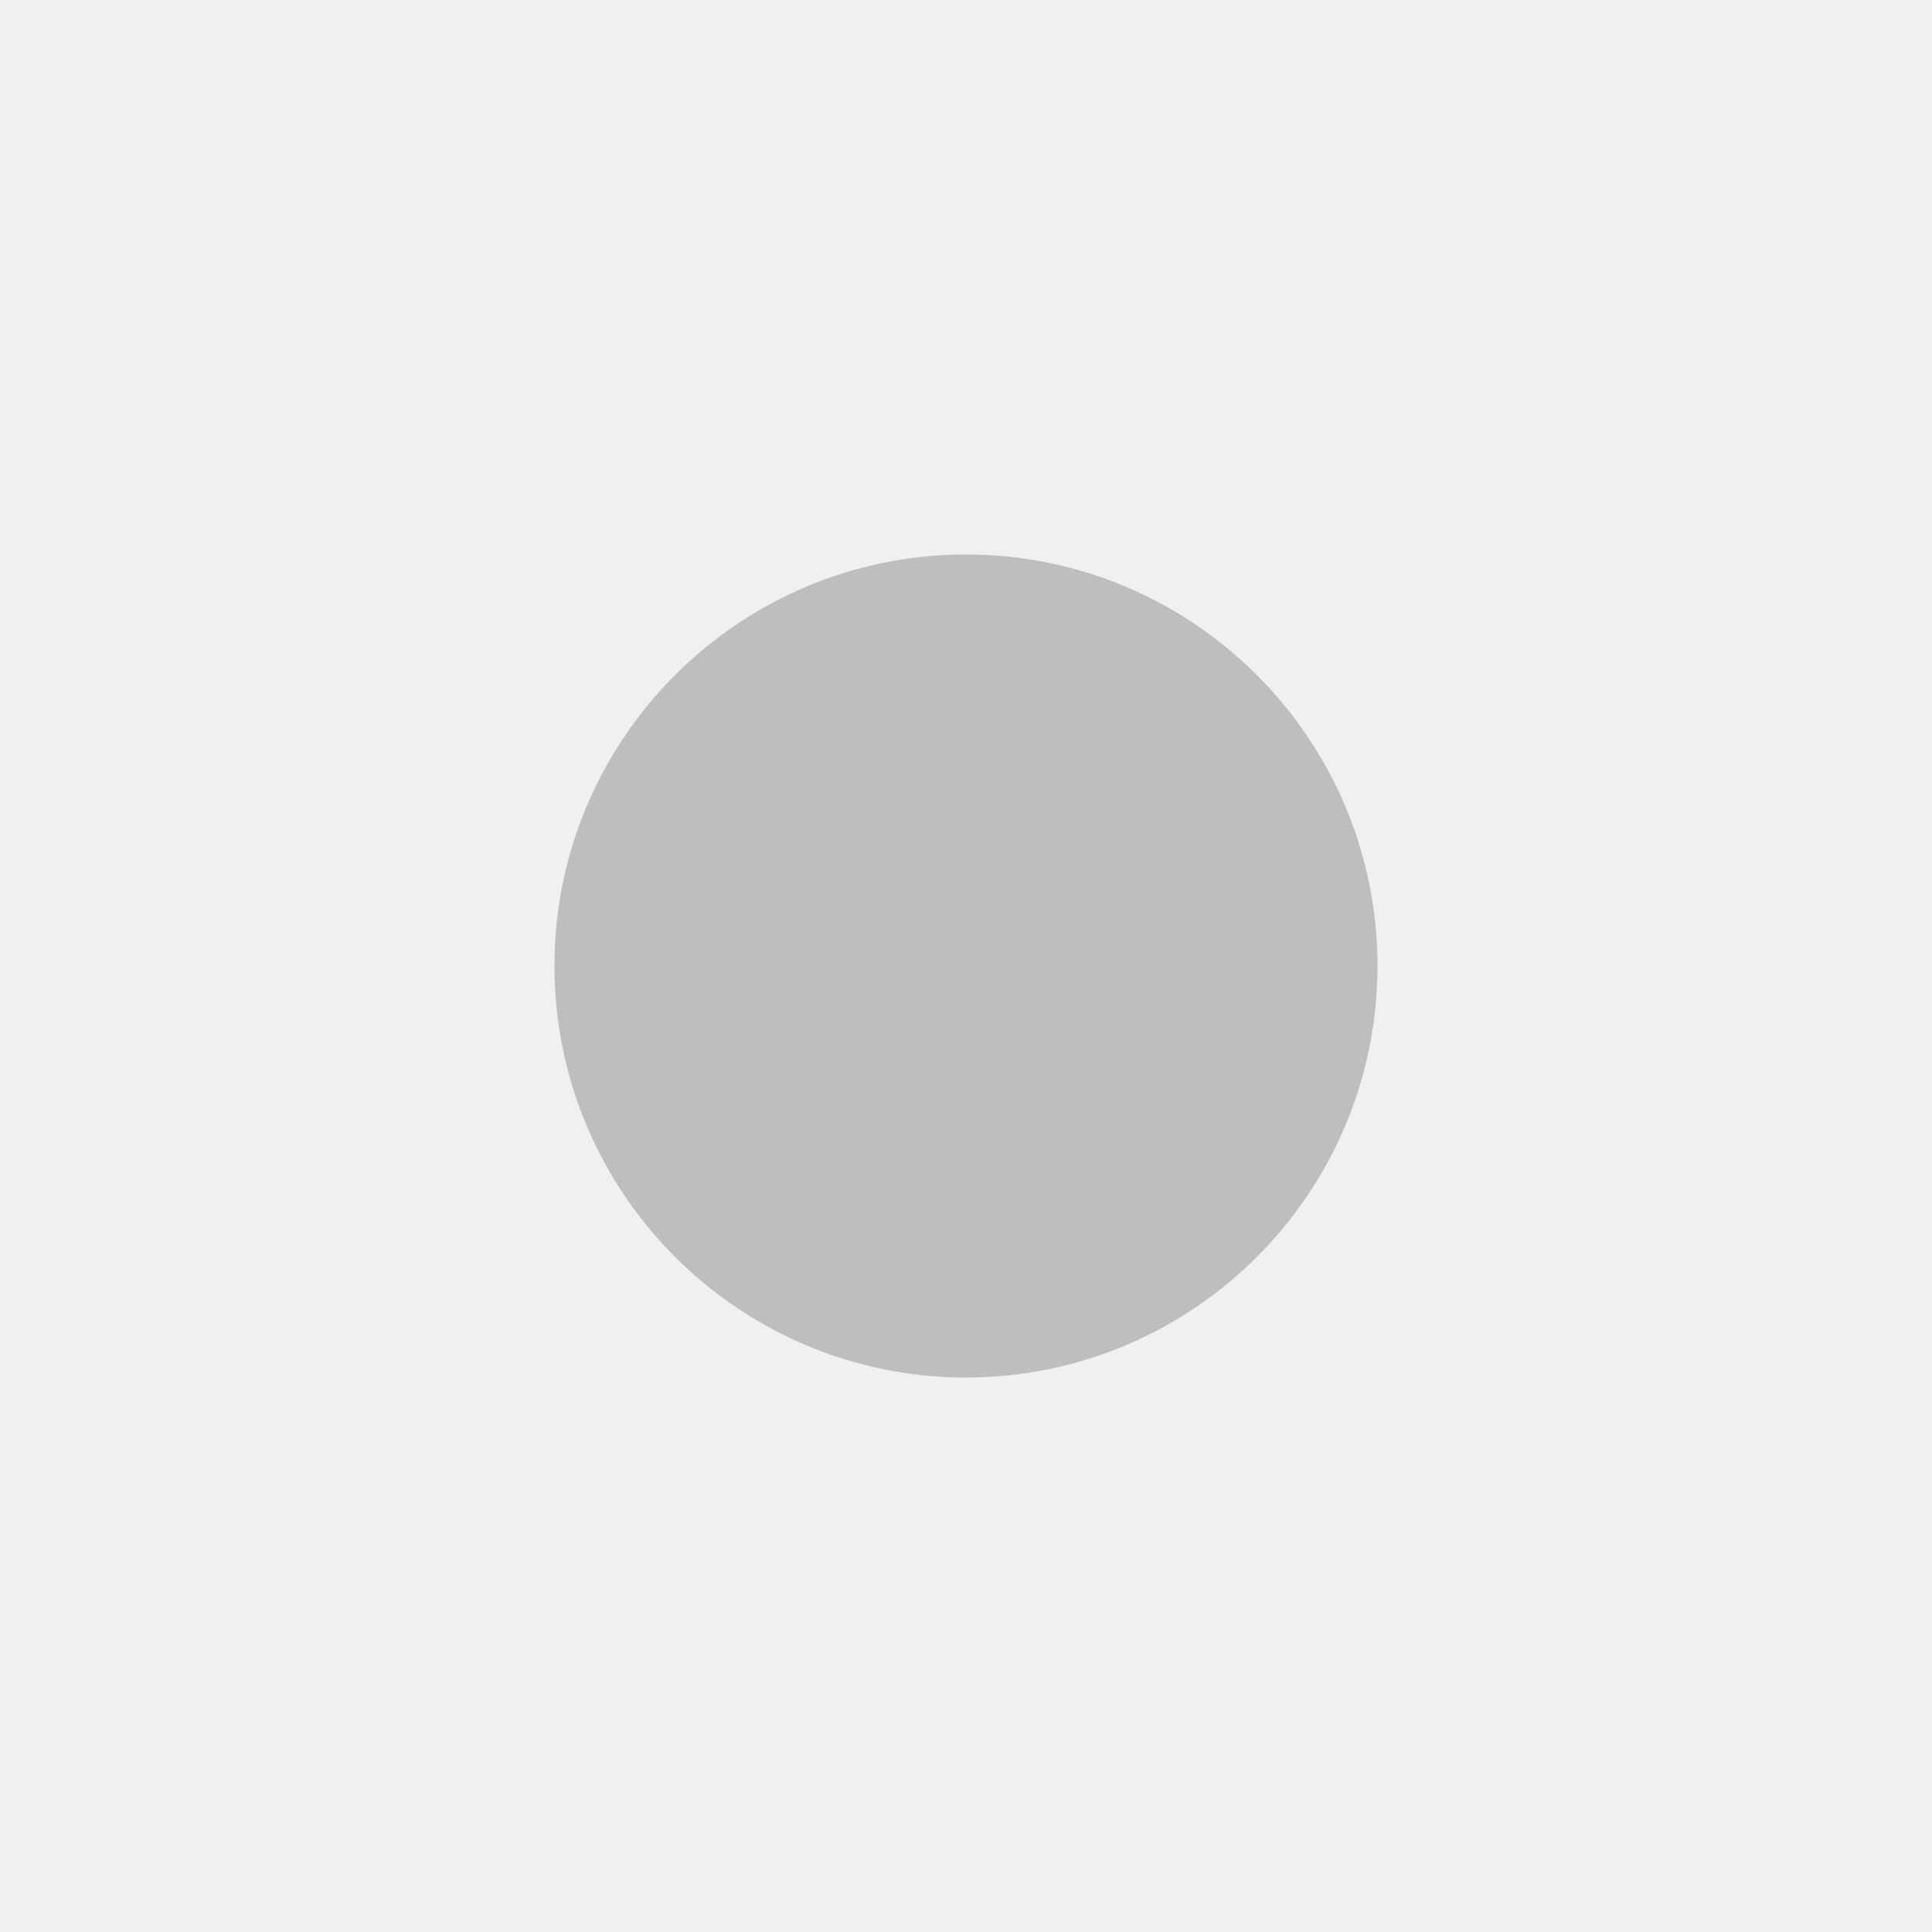
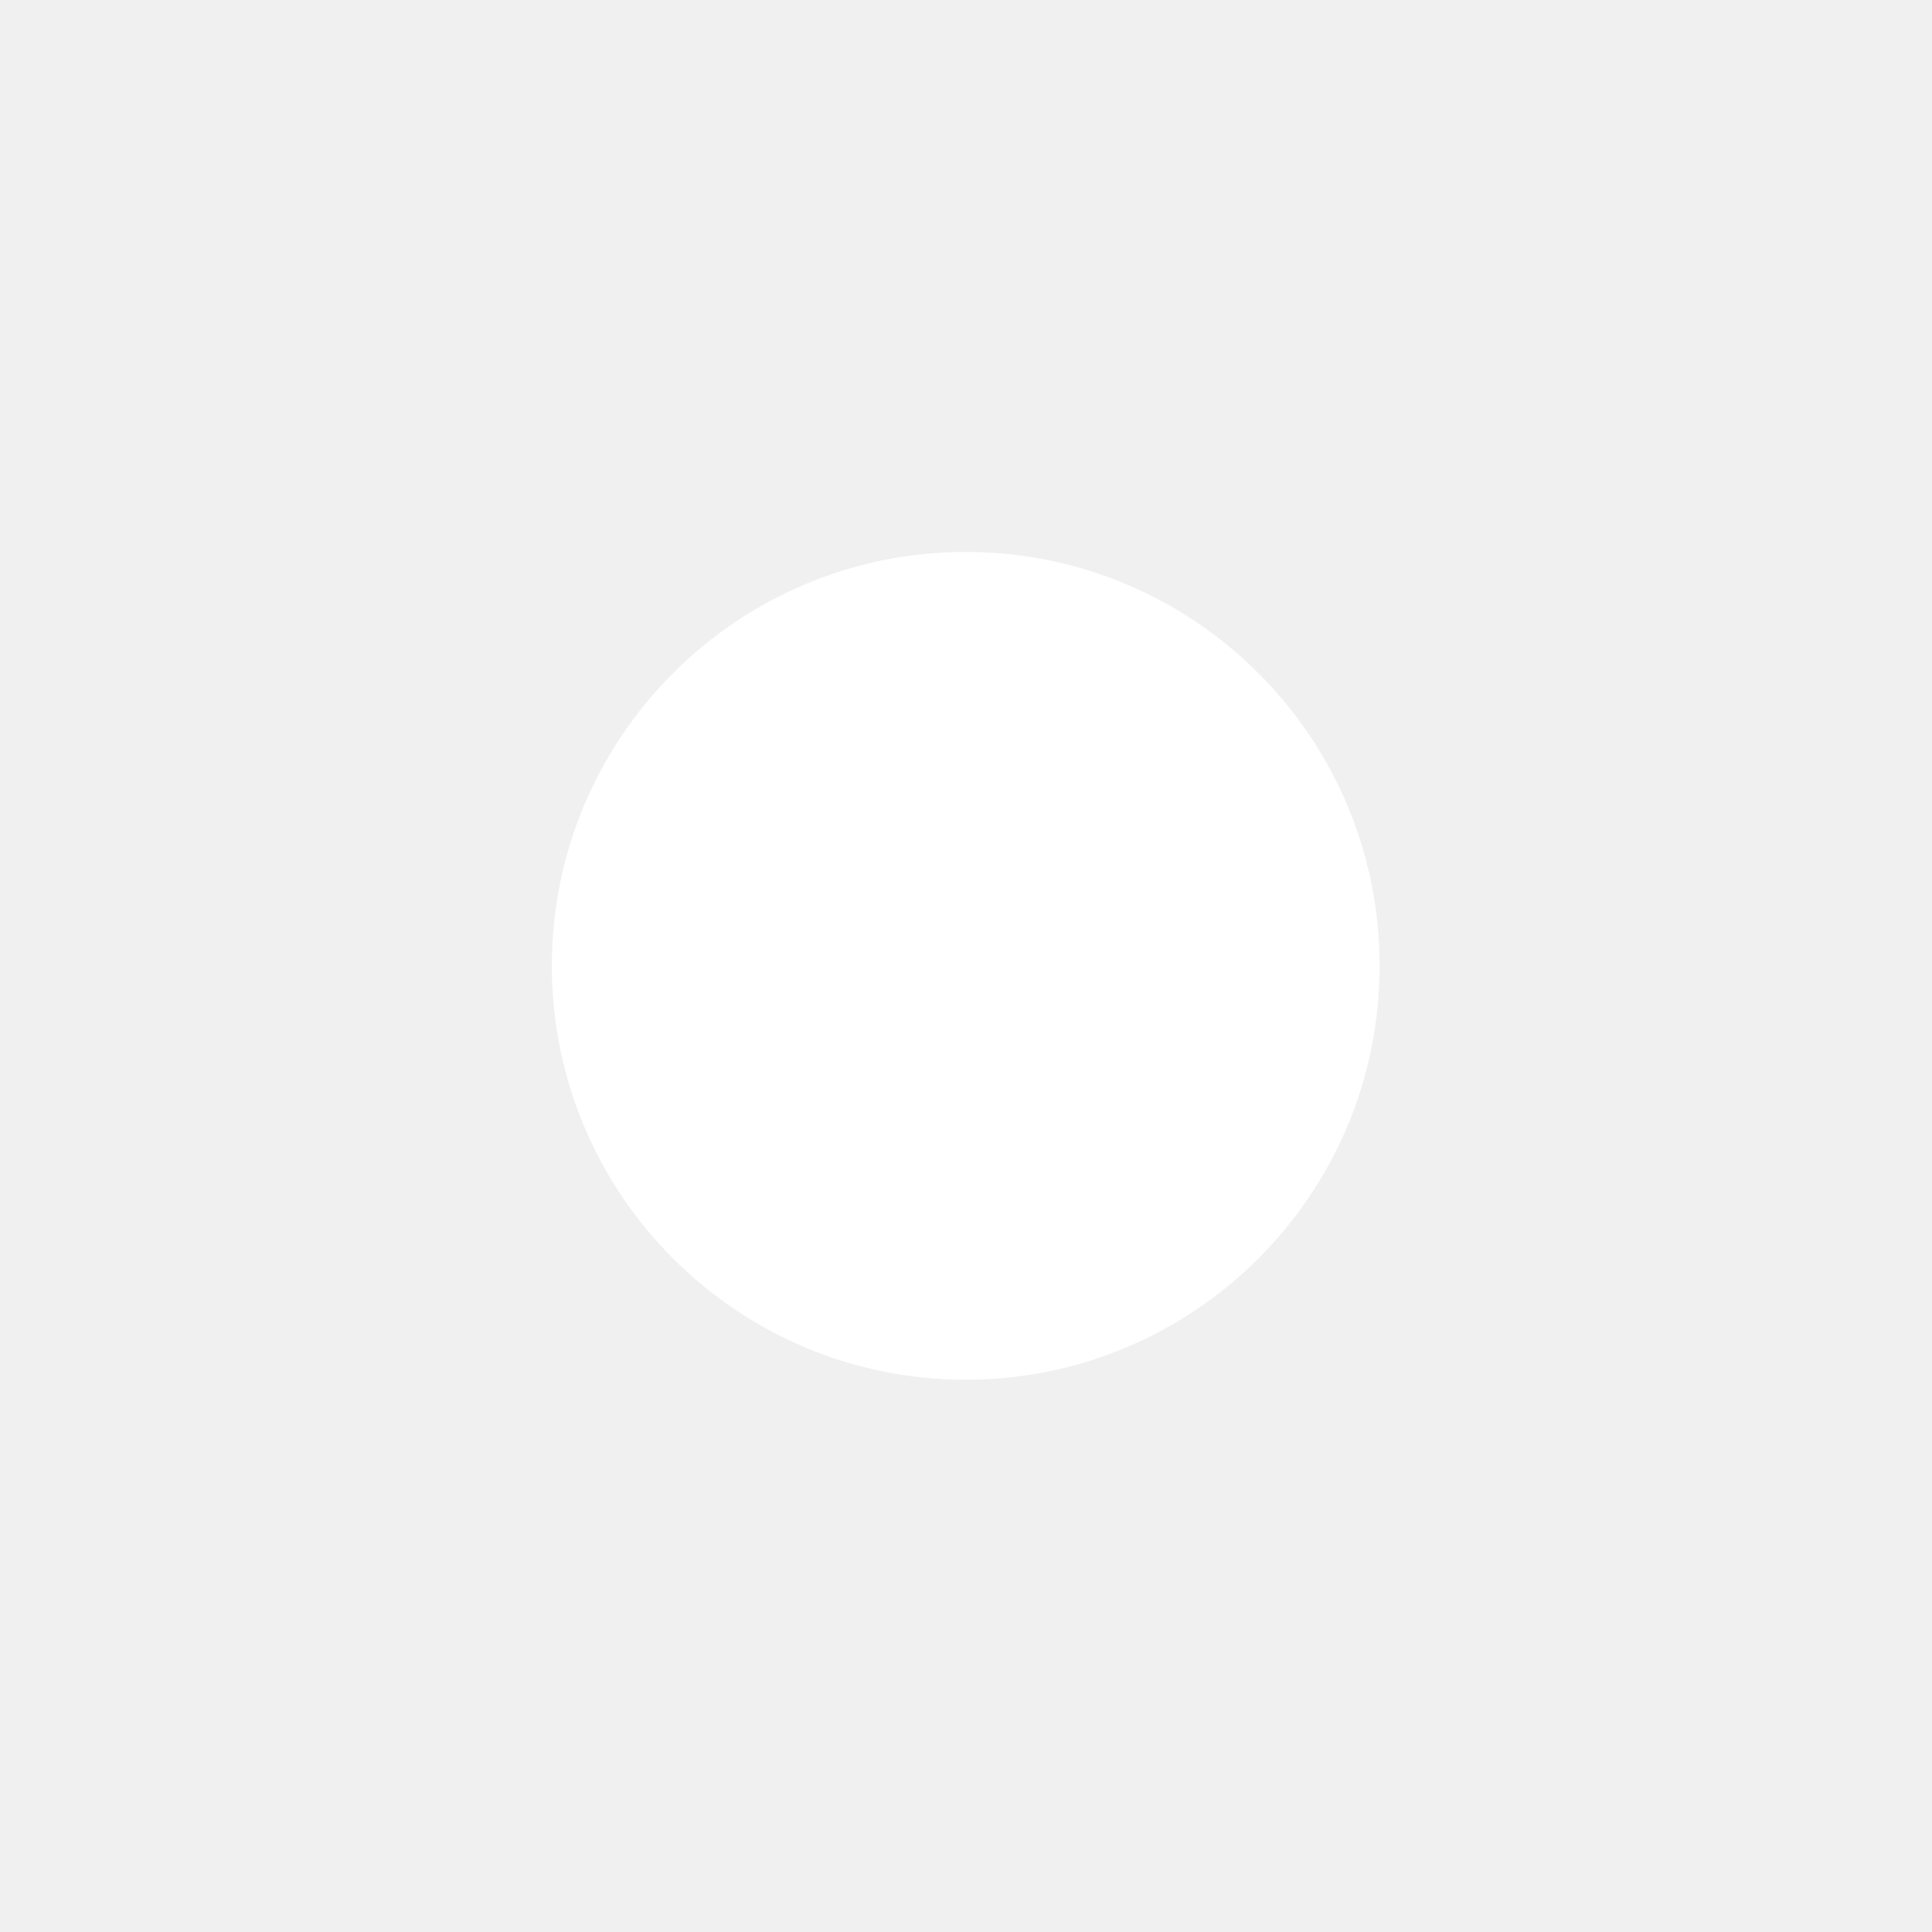
- <svg xmlns="http://www.w3.org/2000/svg" xmlns:ns1="http://www.openswatchbook.org/uri/2009/osb" height="14" id="svg7384" version="1.1" width="14">
-   <defs id="defs7386">
-     <linearGradient gradientTransform="matrix(-2.736579,0.2820293,-0.1890831,-0.9998832,239.5401,-879.4556)" id="linearGradient19282" ns1:paint="solid">
-       <stop id="stop19284" offset="0" style="stop-color:#666666;stop-opacity:1;" />
-     </linearGradient>
-   </defs>
-   <g id="layer9" style="display:inline" transform="translate(-381.0002,-339)">
-     <path d="m 388,343.018 c -1.646,0 -2.982,1.337 -2.982,2.982 0,1.646 1.337,2.982 2.982,2.982 1.646,0 2.982,-1.337 2.982,-2.982 0,-1.646 -1.337,-2.982 -2.982,-2.982 z" id="path9555" style="color:#bebebe;font-style:normal;font-variant:normal;font-weight:normal;font-stretch:normal;font-size:medium;line-height:normal;font-family:'Andale Mono';text-indent:0pt;text-align:start;text-decoration:none;text-decoration-line:none;letter-spacing:normal;word-spacing:normal;text-transform:none;direction:ltr;text-anchor:start;display:inline;overflow:visible;visibility:visible;fill:#bebebe;fill-opacity:1;fill-rule:nonzero;stroke:none;stroke-width:1.781;marker:none" />
+ <svg xmlns="http://www.w3.org/2000/svg" width="14" height="14" viewBox="0 0 3.704 3.704" version="1.1" id="svg5760">
+   <defs id="defs5754" />
+   <g id="layer1" transform="translate(0,-293.2958)">
+     <rect ry="0.794" y="294.354" x="1.058" height="1.587" width="1.587" id="rect4175" style="opacity:1;fill:#ffffff;fill-opacity:1;stroke:none;stroke-width:0.265;stroke-miterlimit:4;stroke-dasharray:none;stroke-dashoffset:0;stroke-opacity:0.078" />
  </g>
-   <g id="layer10" style="display:inline" transform="translate(-381.0002,-339)" />
-   <g id="layer11" transform="translate(-381.0002,-339)" />
-   <g id="layer13" style="display:inline" transform="translate(-381.0002,-339)" />
-   <g id="layer14" transform="translate(-381.0002,-339)" />
-   <g id="layer15" style="display:inline" transform="translate(-381.0002,-339)" />
-   <g id="g71291" style="display:inline" transform="translate(-381.0002,-339)" />
-   <g id="g4953" style="display:inline" transform="translate(-381.0002,-339)" />
-   <g id="layer12" style="display:inline" transform="translate(-381.0002,-339)" />
</svg>
